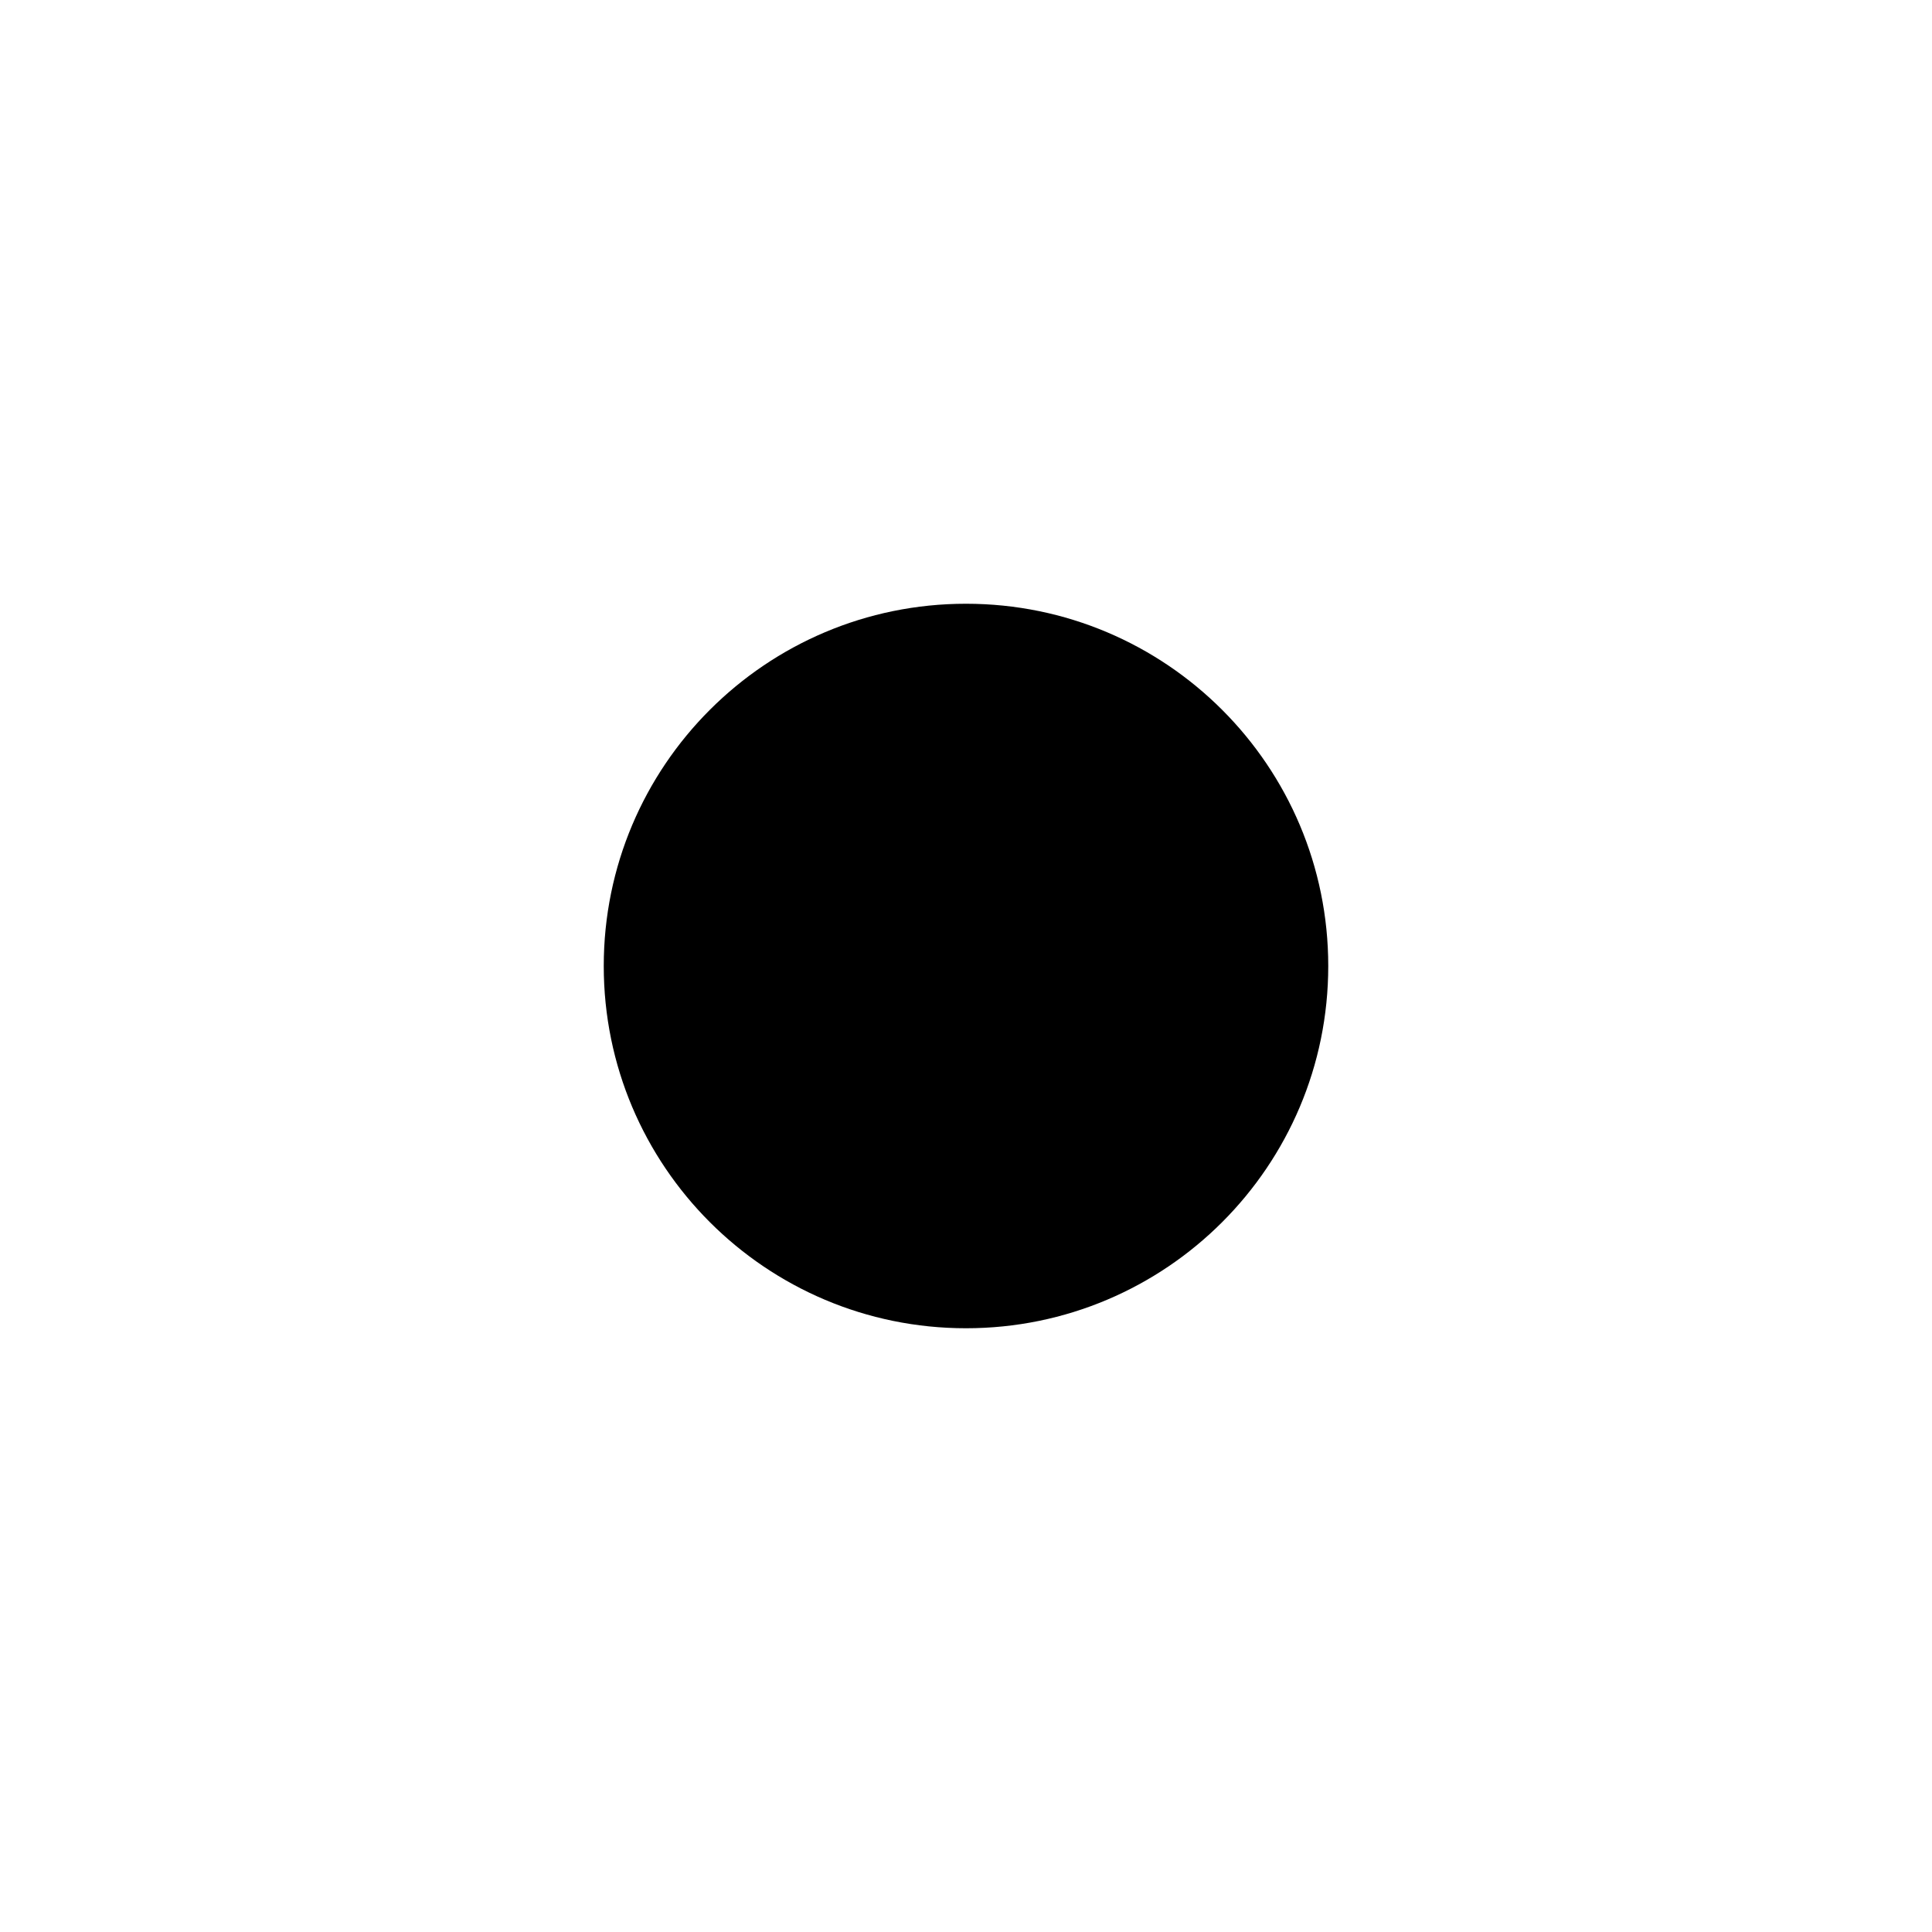
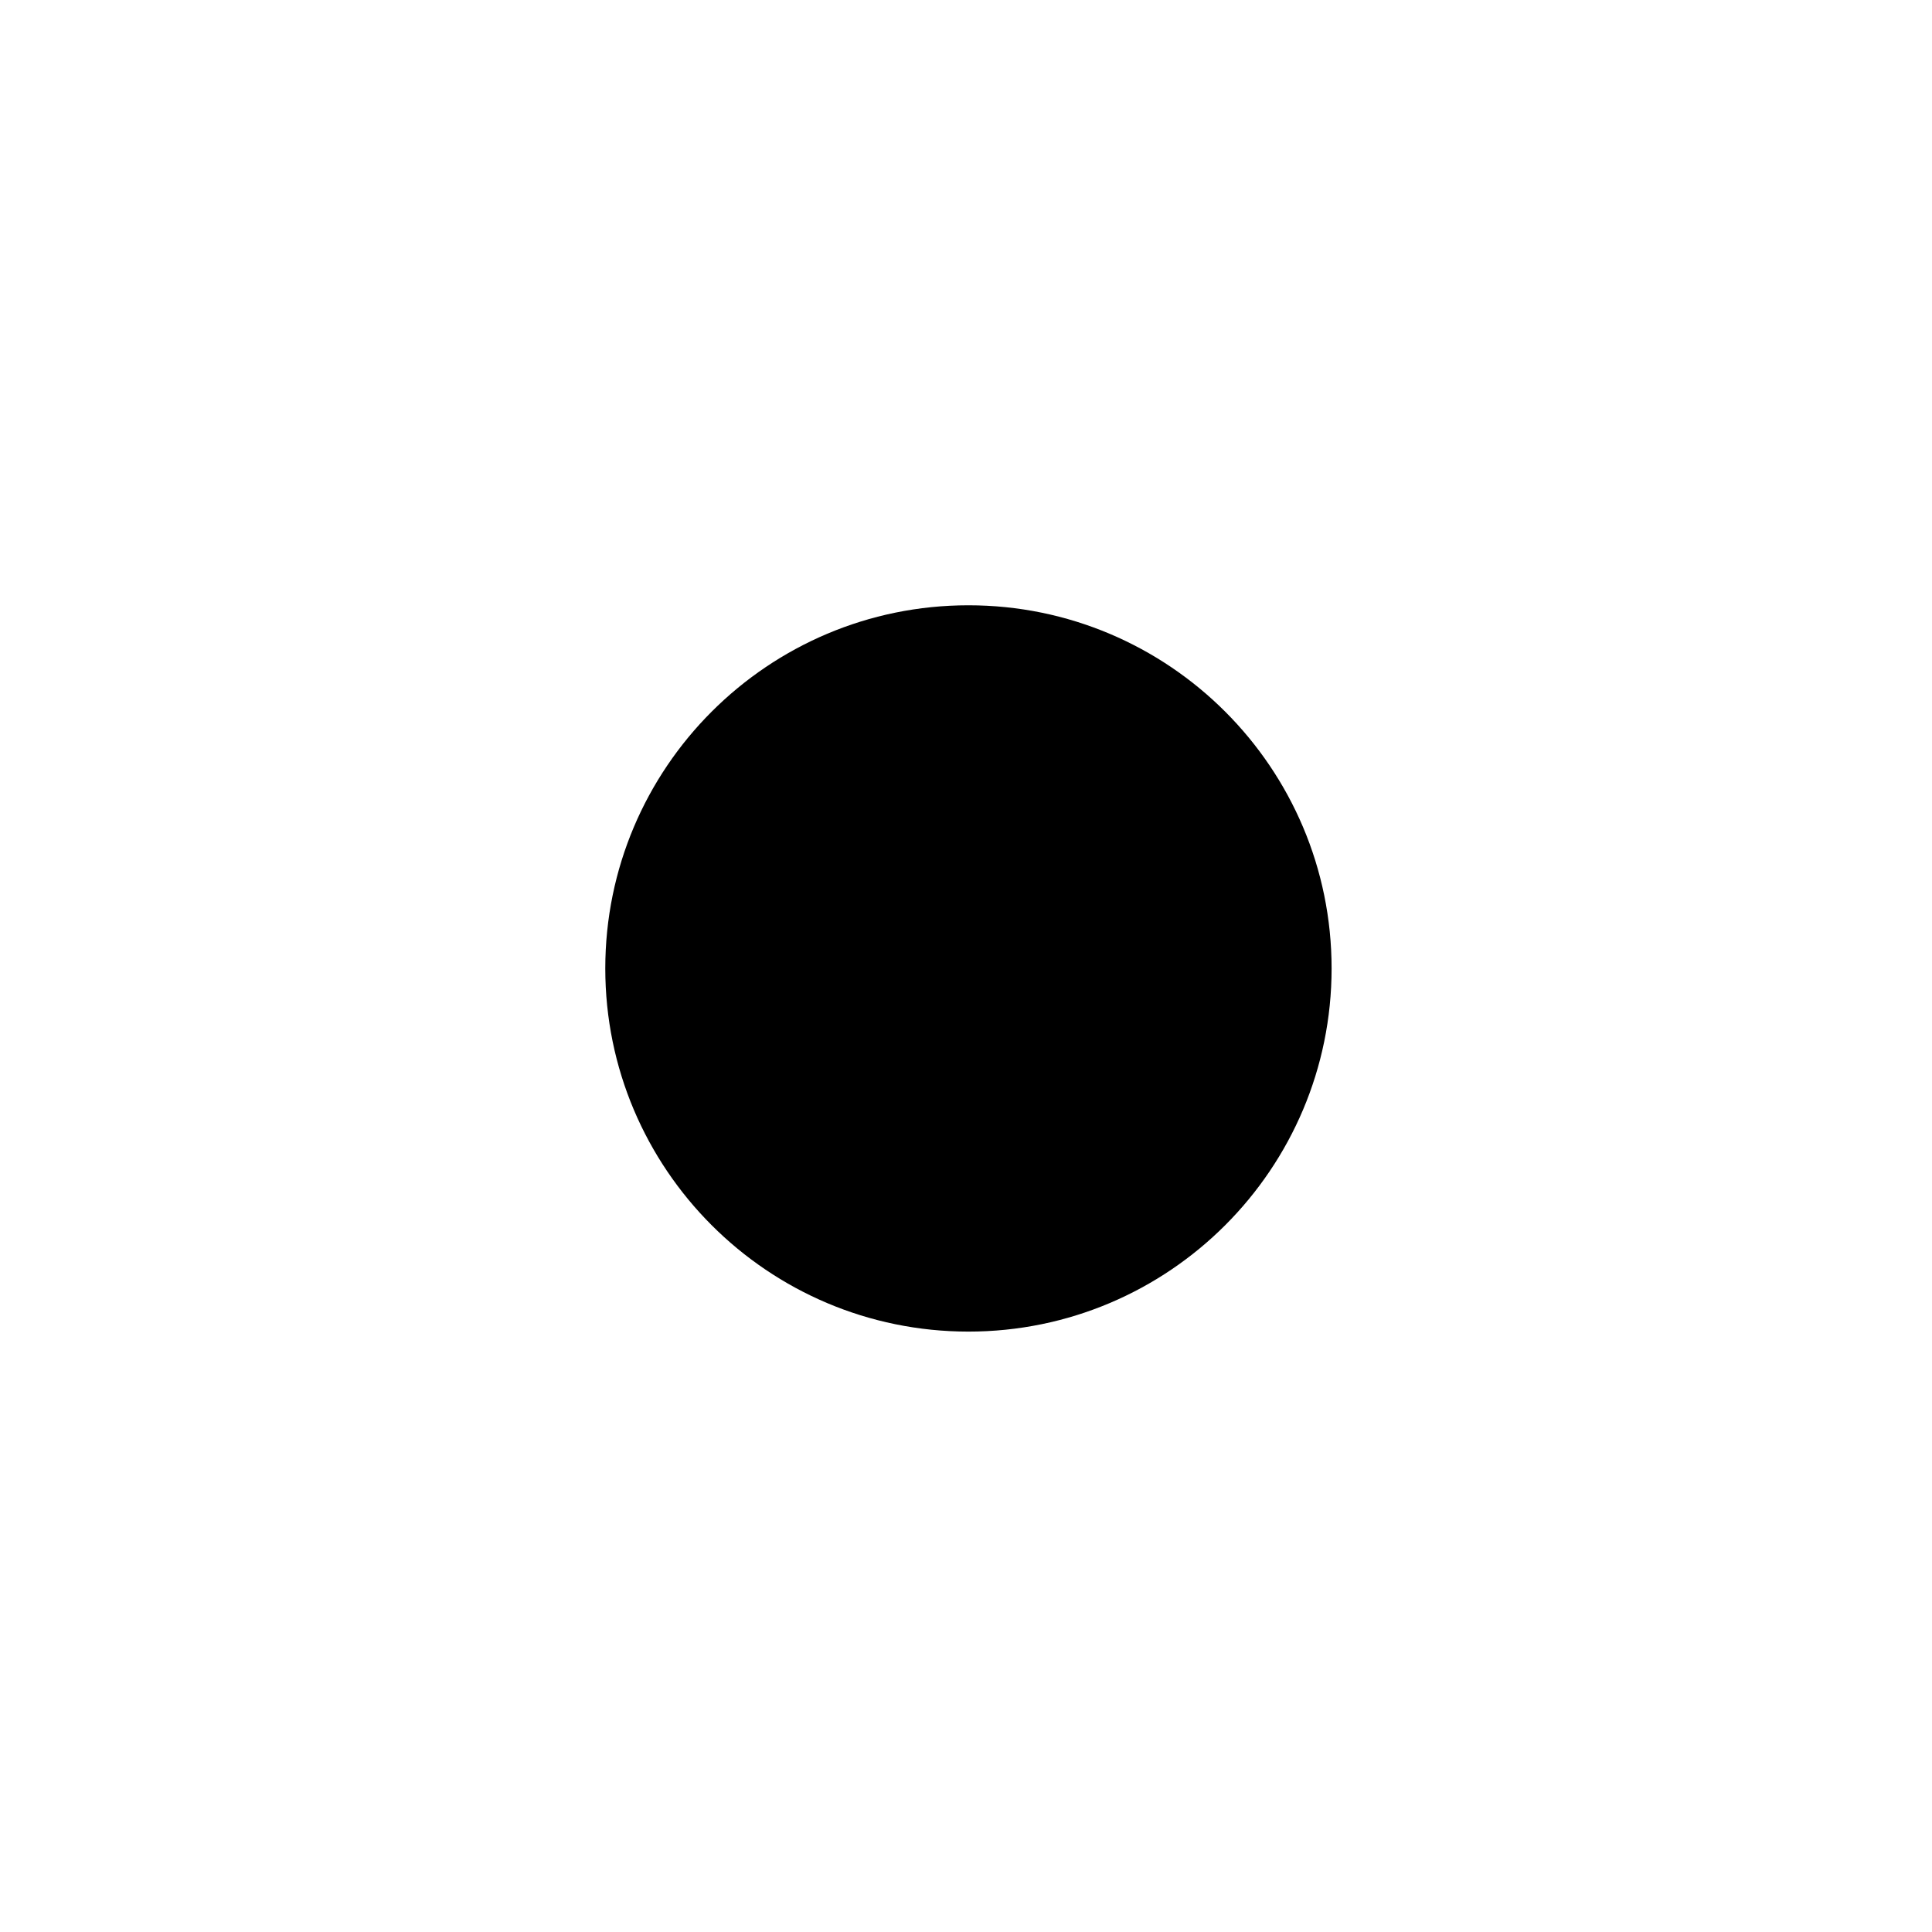
- <svg xmlns="http://www.w3.org/2000/svg" viewBox="0 0 16 16">
-   <g transform="translate(0 -1036.362)">
-     <path style="fill:#%TXT_BG%" d="M 11,8 C 11,9.657 9.657,11 8,11 6.343,11 5,9.657 5,8 5,6.343 6.343,5 8,5 c 1.657,0 3,1.343 3,3 z" transform="translate(0 1036.362)" />
+ <svg xmlns="http://www.w3.org/2000/svg" width="133pt" height="133pt" viewBox="0 0 133 133" version="1.1">
+   <g id="surface1">
+     <path style=" stroke:none;fill-rule:nonzero;fill:#%TXT_BG%;fill-opacity:1;" d="M 91.668 66.668 C 91.668 80.469 80.469 91.668 66.668 91.668 C 52.863 91.668 41.668 80.469 41.668 66.668 C 41.668 52.863 52.863 41.668 66.668 41.668 C 80.469 41.668 91.668 52.863 91.668 66.668 Z M 91.668 66.668 " />
  </g>
</svg>
